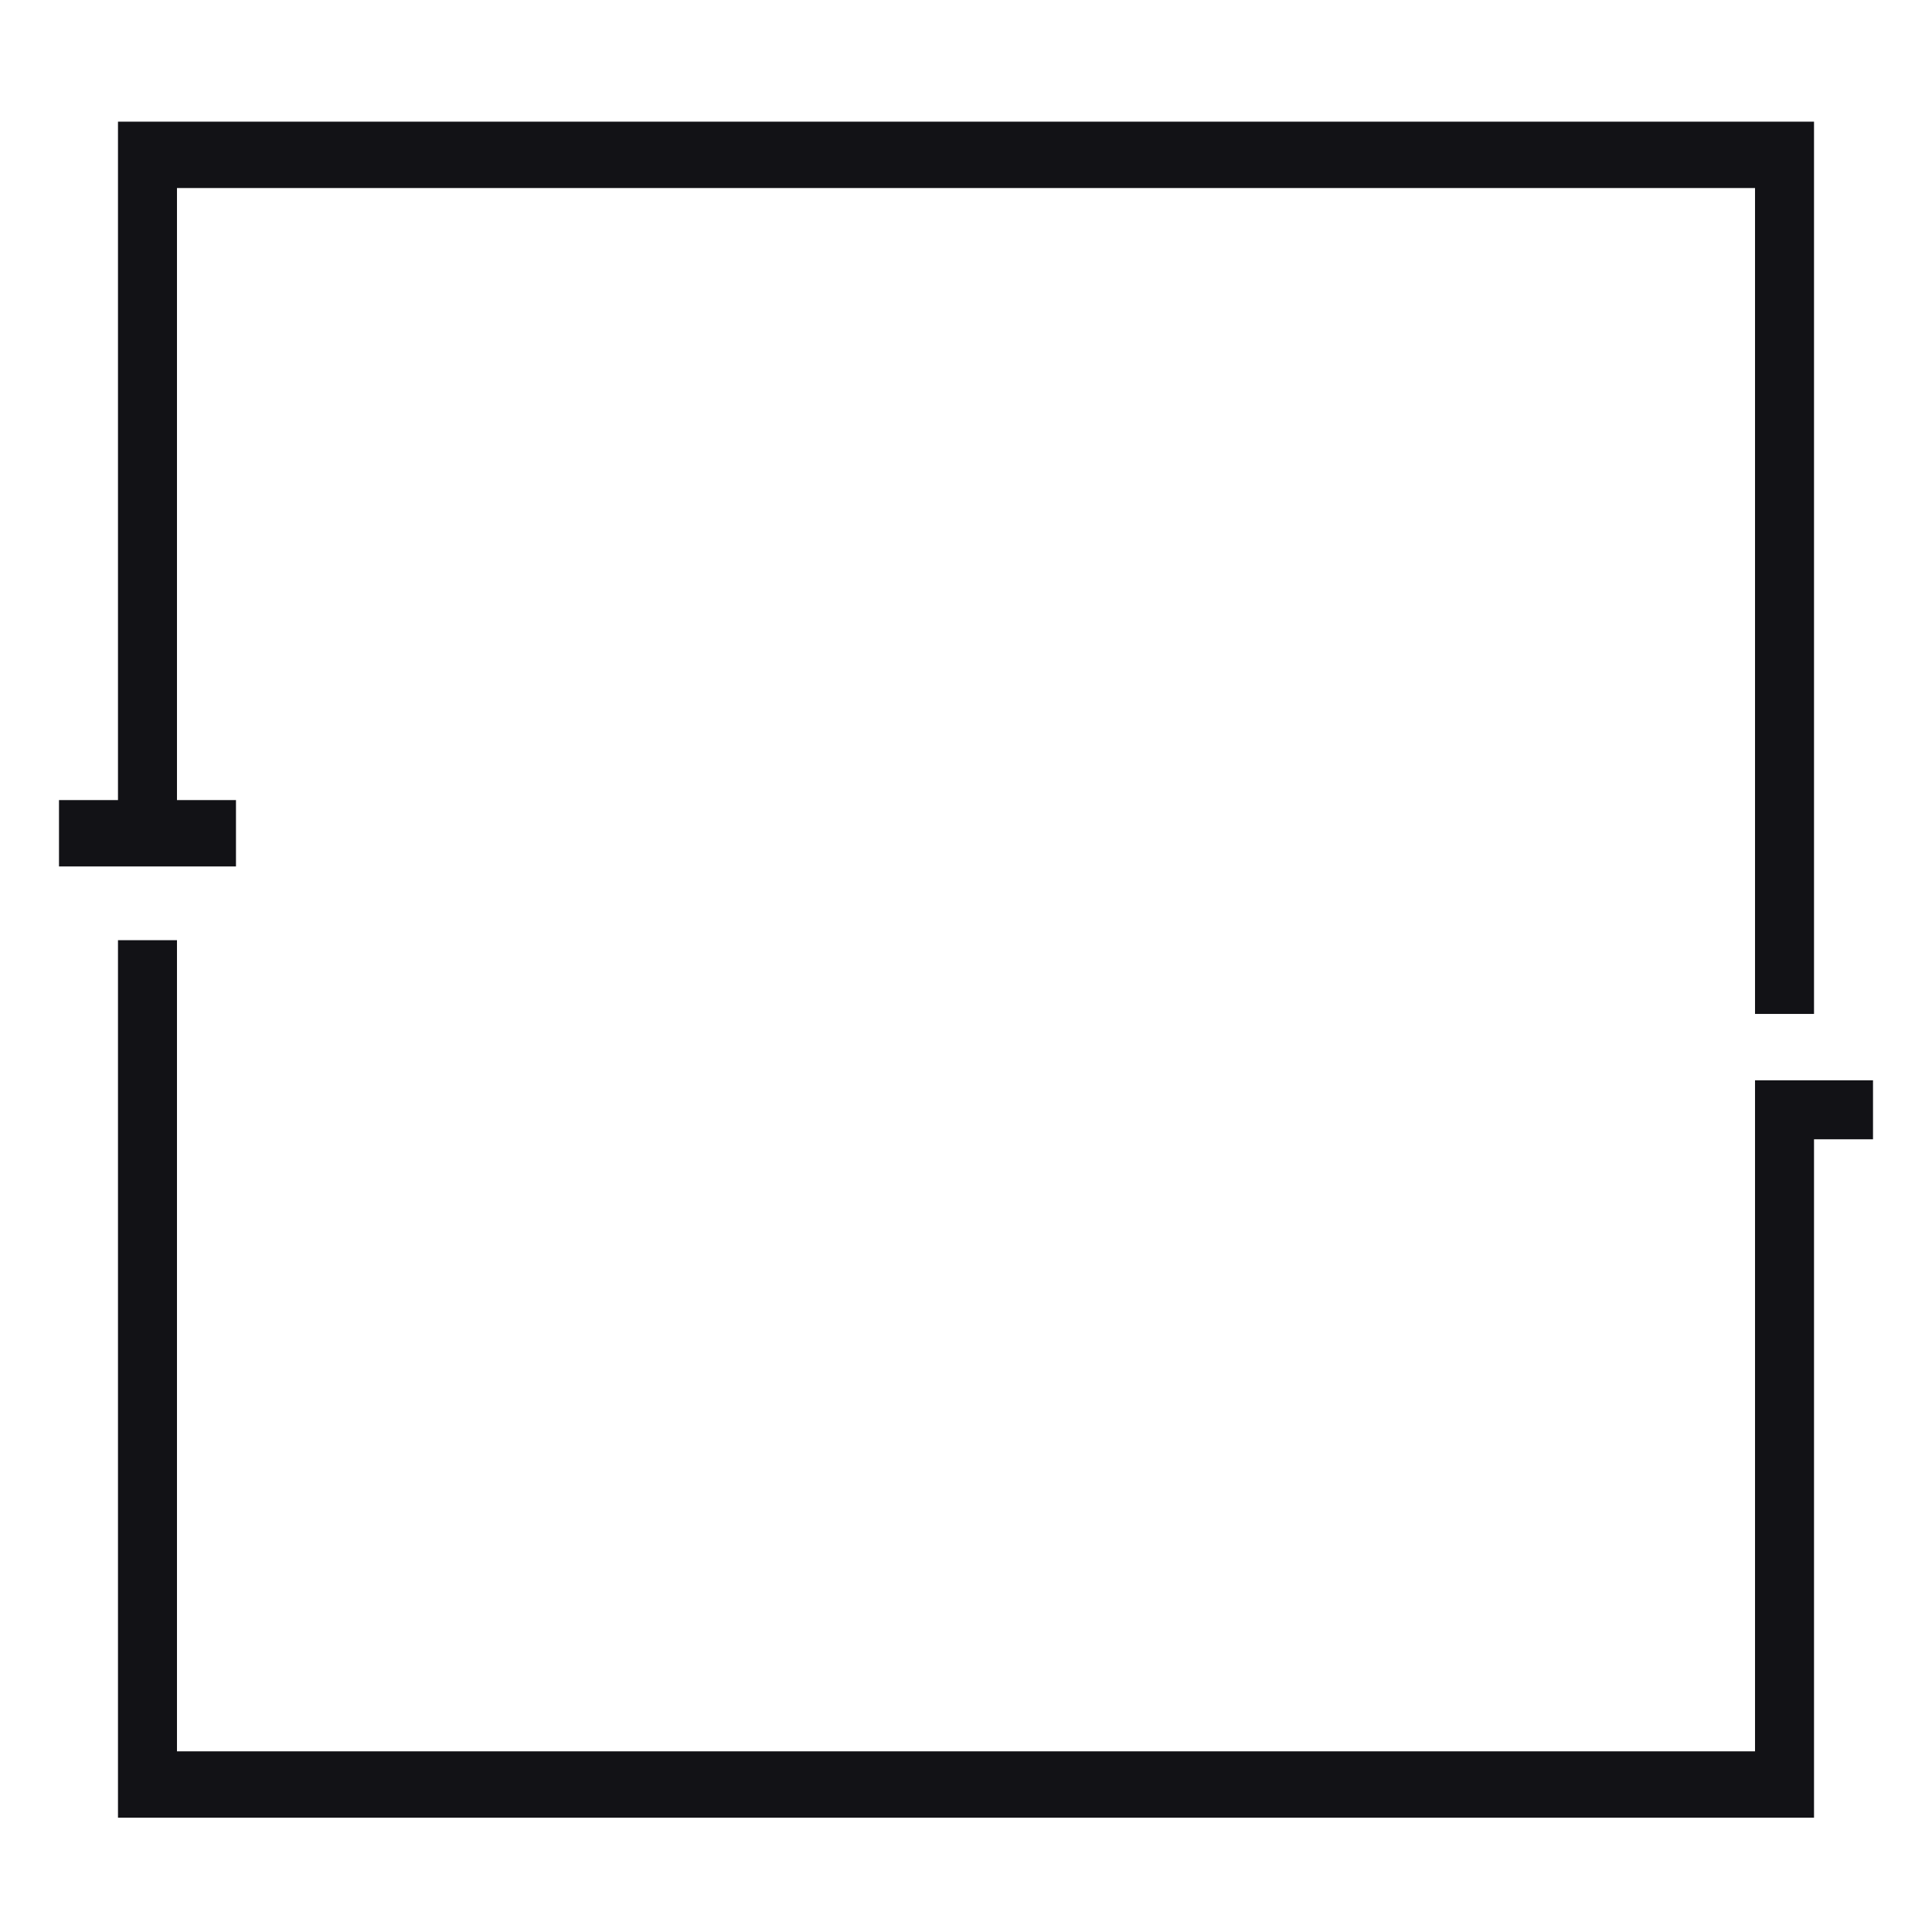
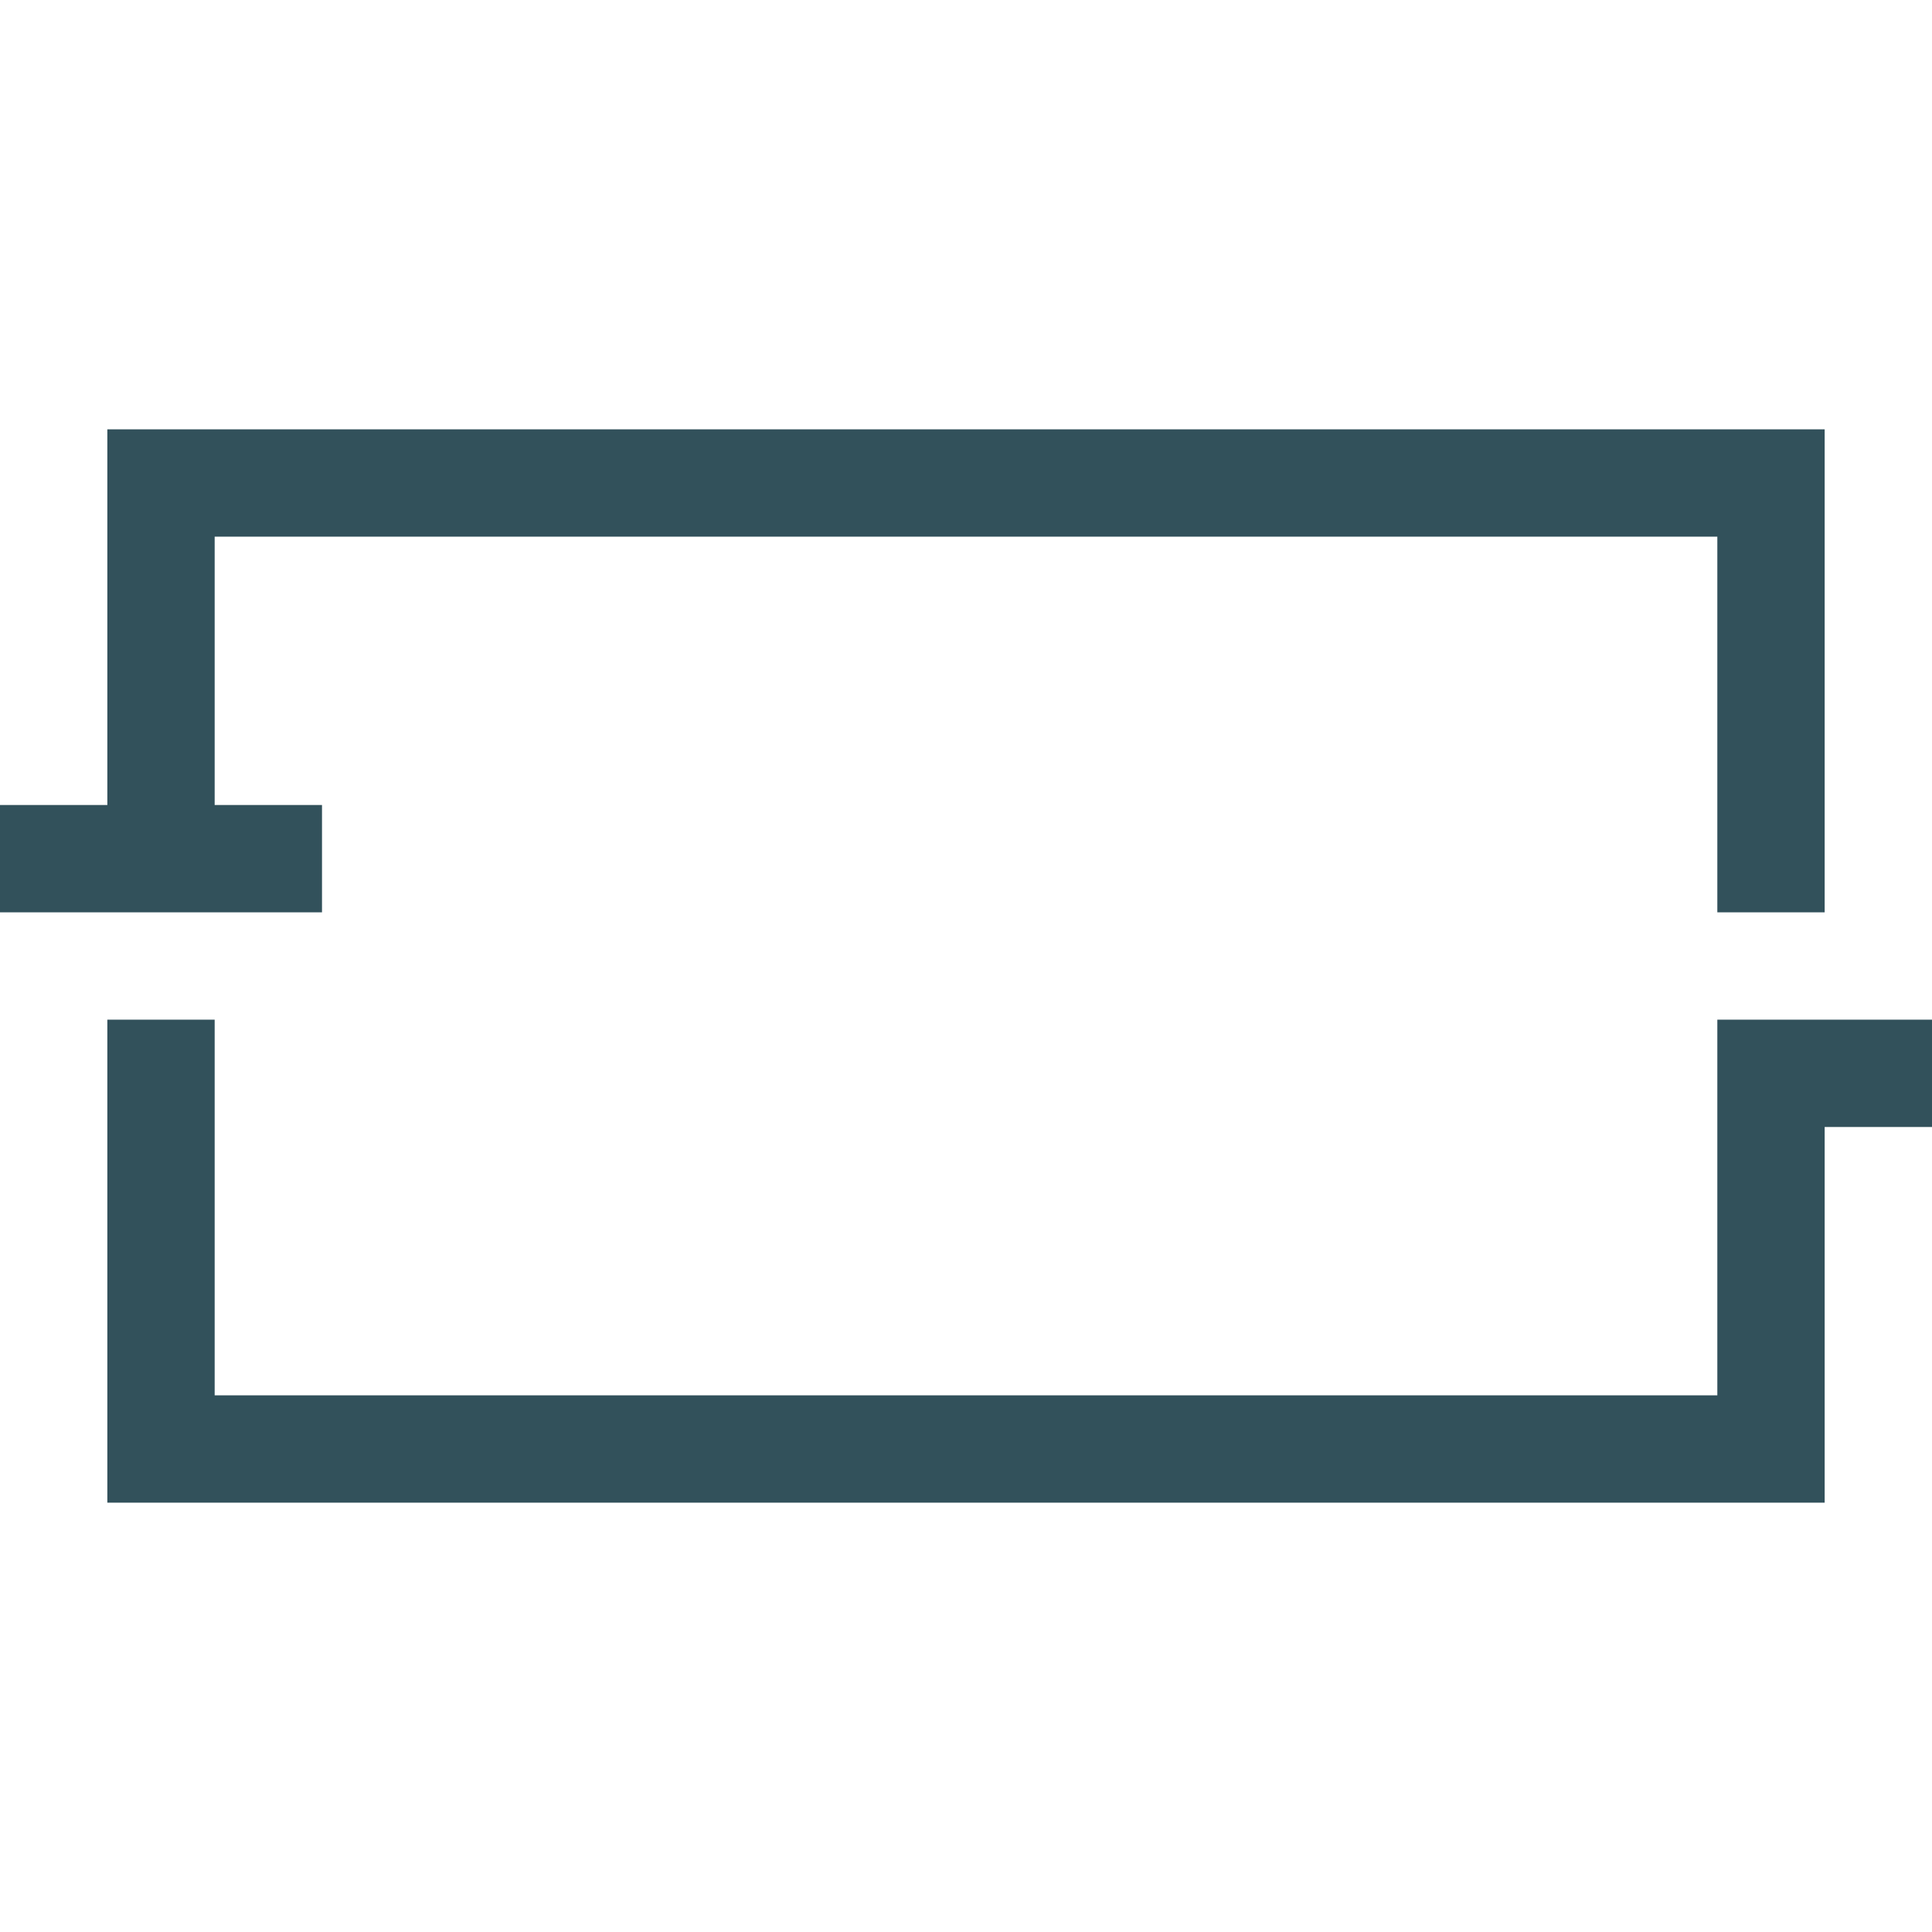
- <svg xmlns="http://www.w3.org/2000/svg" viewBox="125 111.5 262 262">
+ <svg xmlns="http://www.w3.org/2000/svg" viewBox="0 -4 18 18">
  <style>
-     path { fill: #121216; }
-     @media (prefers-color-scheme: dark) { path { fill: #d7e5ec; } }
+     path { fill: #32515B; }
+     @media (prefers-color-scheme: dark) { path { fill: #E8E8E6; } }
  </style>
-   <path d="M141 128h230v9H141zM141 349h230v9H141zM141 137h8v83h-8zM133 220h24v9h-24zM141 239h8v110h-8zM363 137h8v112h-8zM363 258h16v8h-16zM363 266h8v83h-8z" />
+   <path d="M1 0h16v1H1zM1 9h16v1H1zM1 0h1v4.5H1zM0 3.5h3v1H0zM1 5.5h1v4.5H1zM16 0h1v4.5h-1zM16 5.5h2v1h-2zM16 5.5h1v4.5h-1z" />
</svg>
